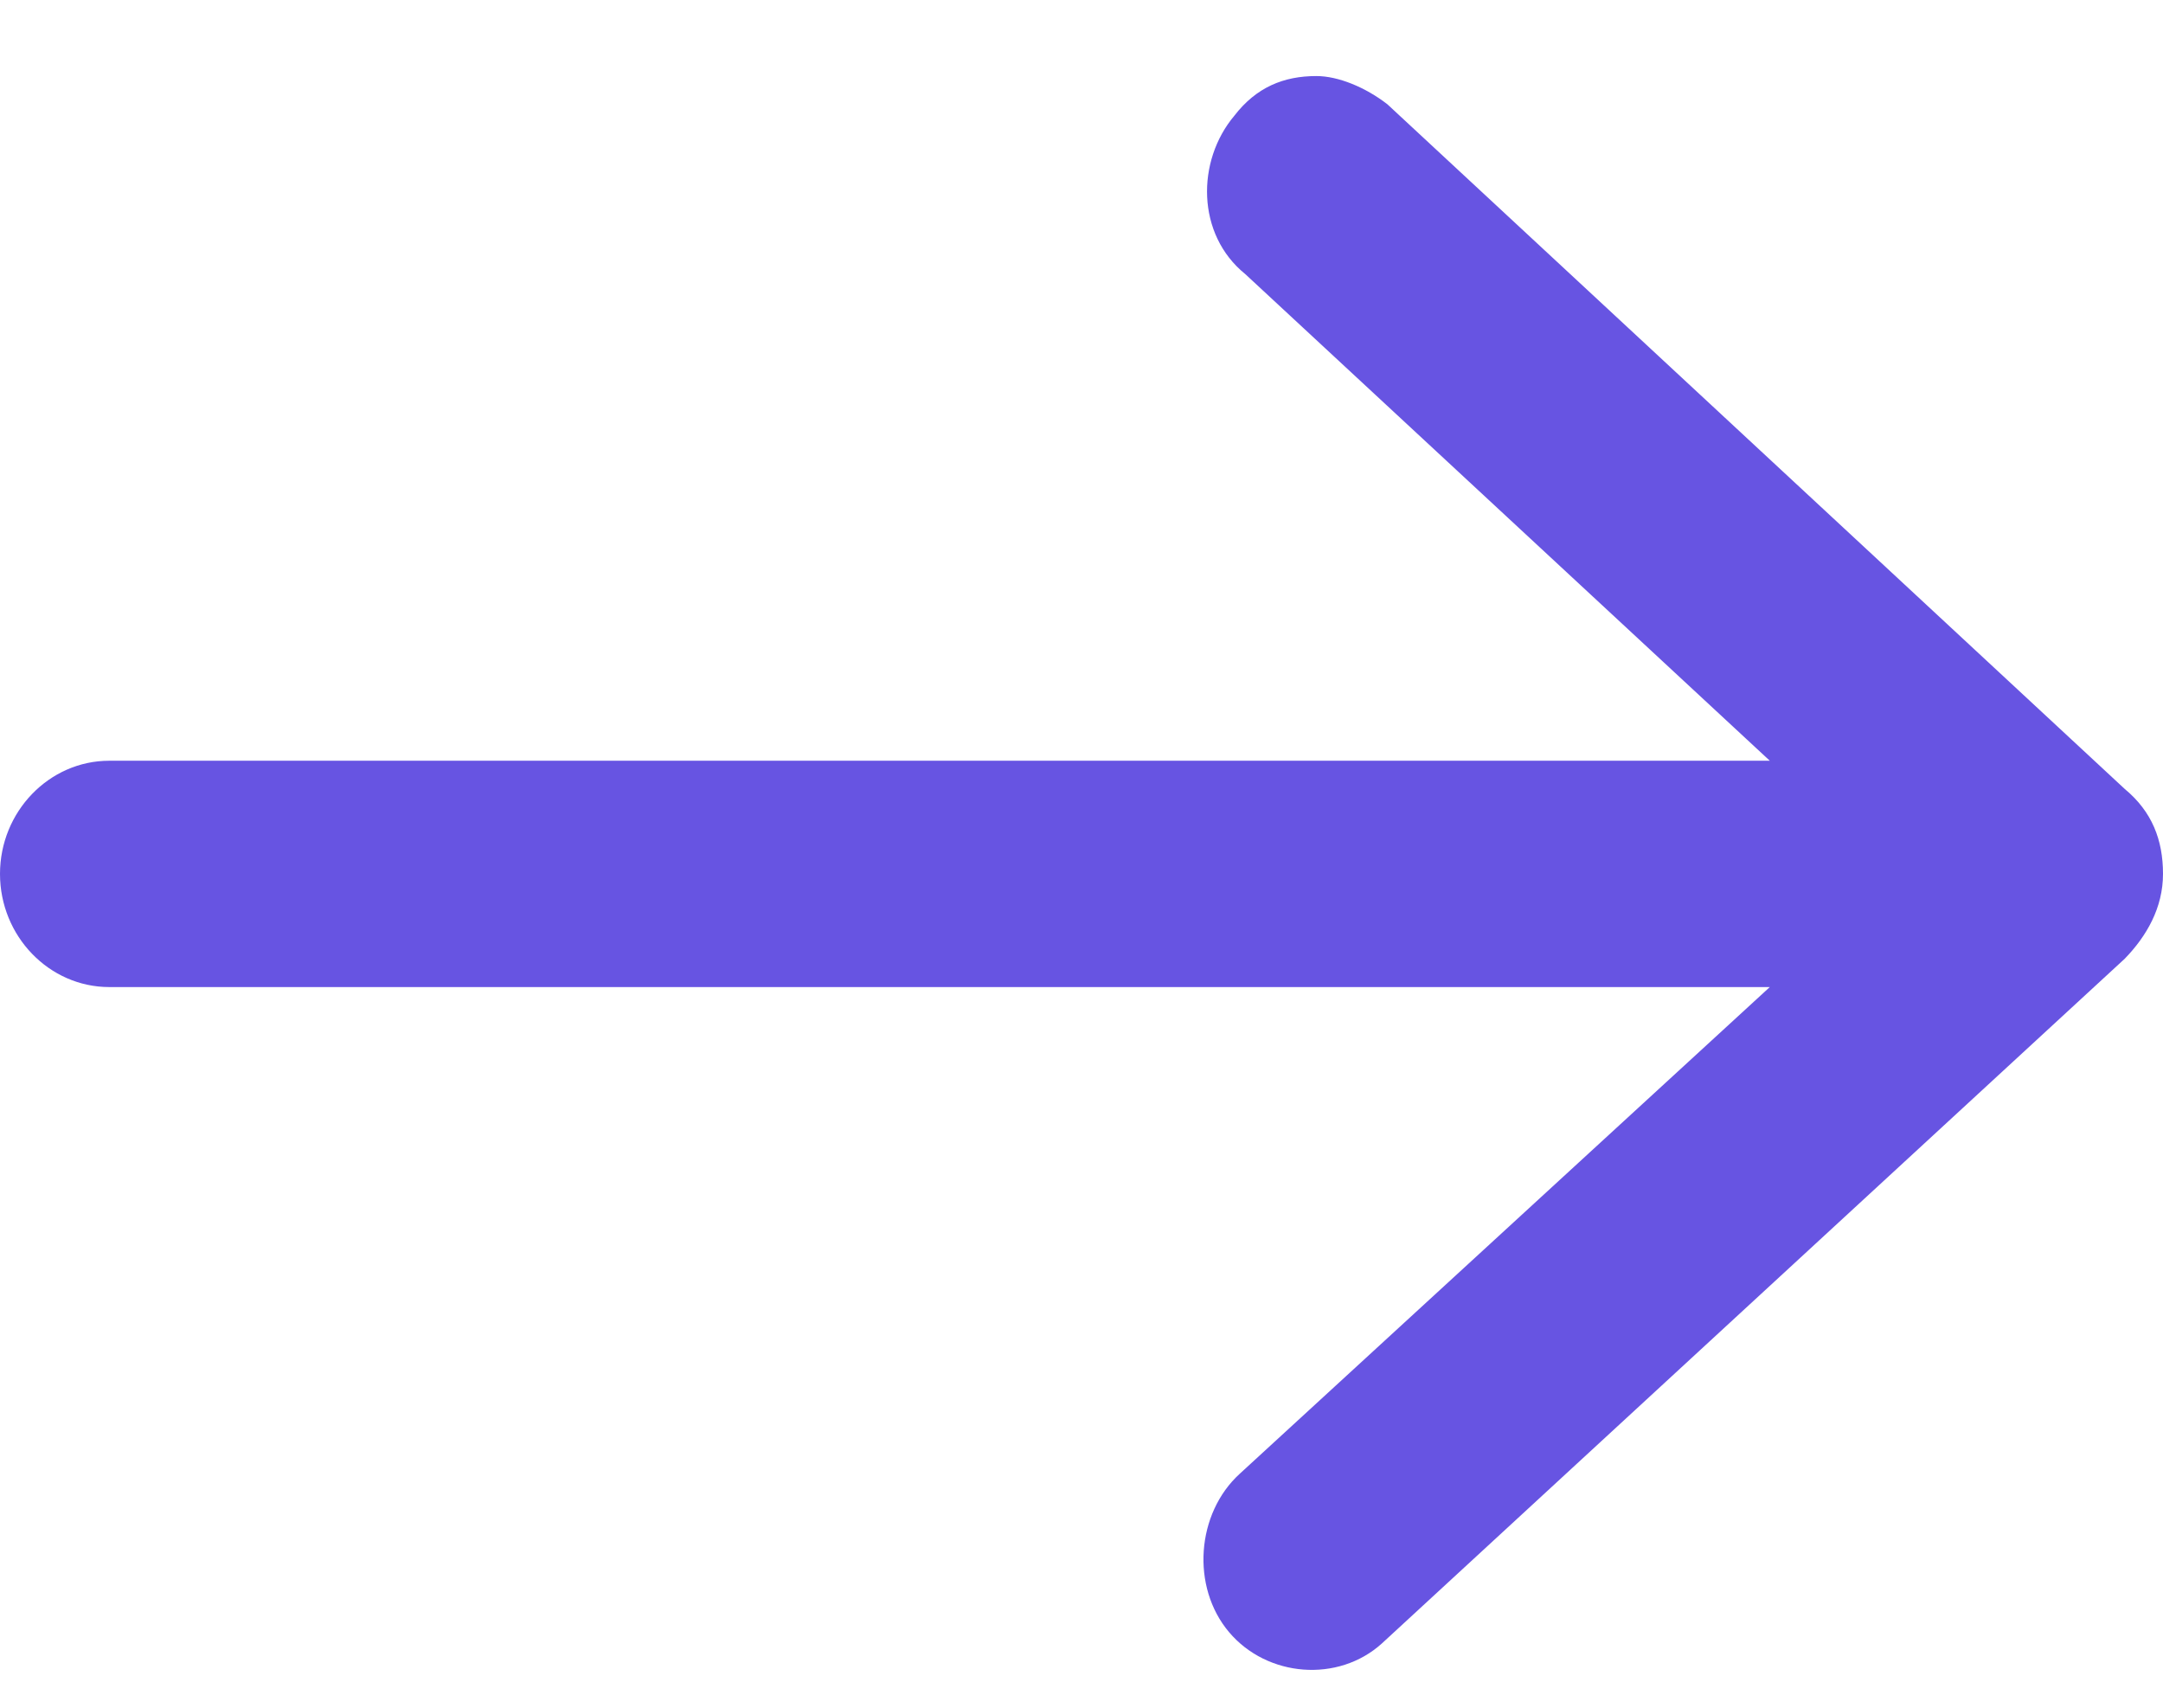
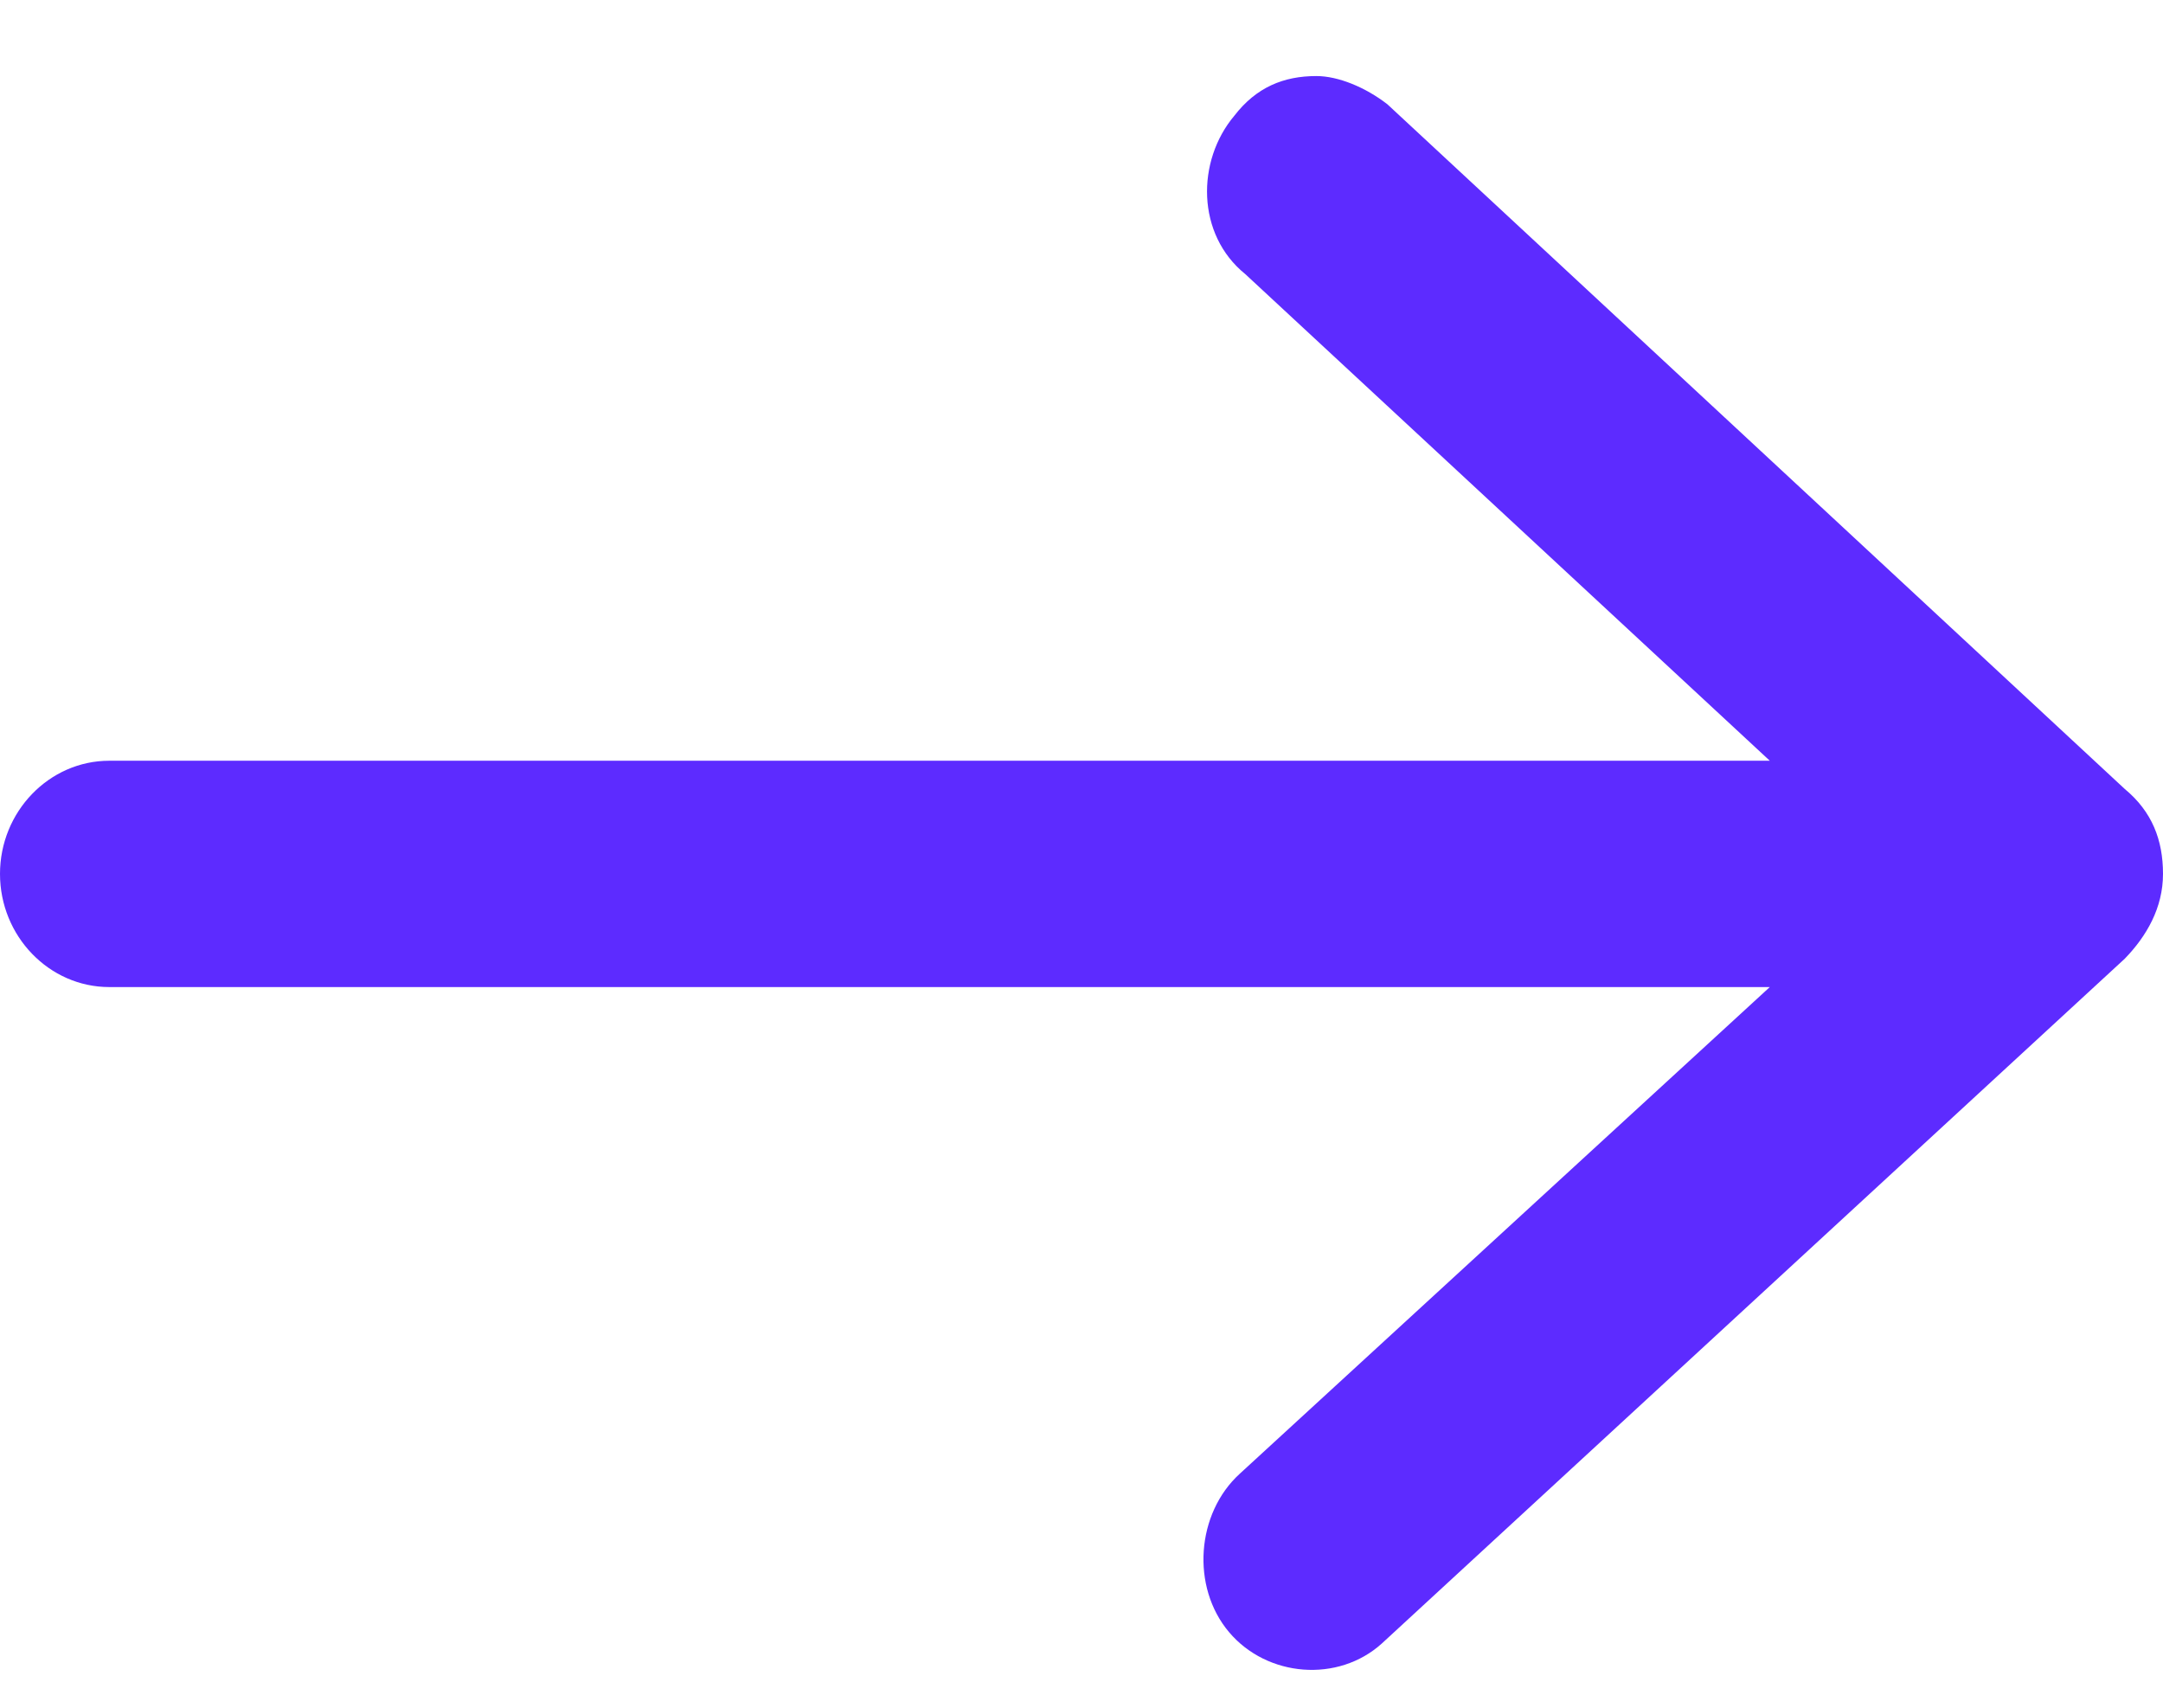
<svg xmlns="http://www.w3.org/2000/svg" width="19" height="15" viewBox="0 0 19 15" fill="none">
-   <path d="M0.96 8.67L15.546 8.67L10.891 12.944C10.508 13.292 10.46 13.938 10.796 14.336C11.131 14.733 11.755 14.783 12.139 14.435L18.664 8.421C18.856 8.223 19 7.974 19 7.676C19 7.378 18.904 7.129 18.664 6.93L12.187 0.916C11.995 0.767 11.755 0.668 11.563 0.668C11.275 0.668 11.035 0.767 10.843 1.016C10.508 1.413 10.508 2.06 10.939 2.408L15.546 6.682L0.96 6.682C0.432 6.682 0 7.129 0 7.676C0 8.223 0.432 8.67 0.96 8.67Z" fill="#6754E2" />
+   <path d="M0.96 8.67L15.546 8.67L10.891 12.944C10.508 13.292 10.46 13.938 10.796 14.336C11.131 14.733 11.755 14.783 12.139 14.435L18.664 8.421C18.856 8.223 19 7.974 19 7.676C19 7.378 18.904 7.129 18.664 6.93L12.187 0.916C11.995 0.767 11.755 0.668 11.563 0.668C11.275 0.668 11.035 0.767 10.843 1.016C10.508 1.413 10.508 2.06 10.939 2.408L15.546 6.682L0.96 6.682C0.432 6.682 0 7.129 0 7.676C0 8.223 0.432 8.67 0.96 8.67Z" fill="#5D2BFF" />
</svg>
